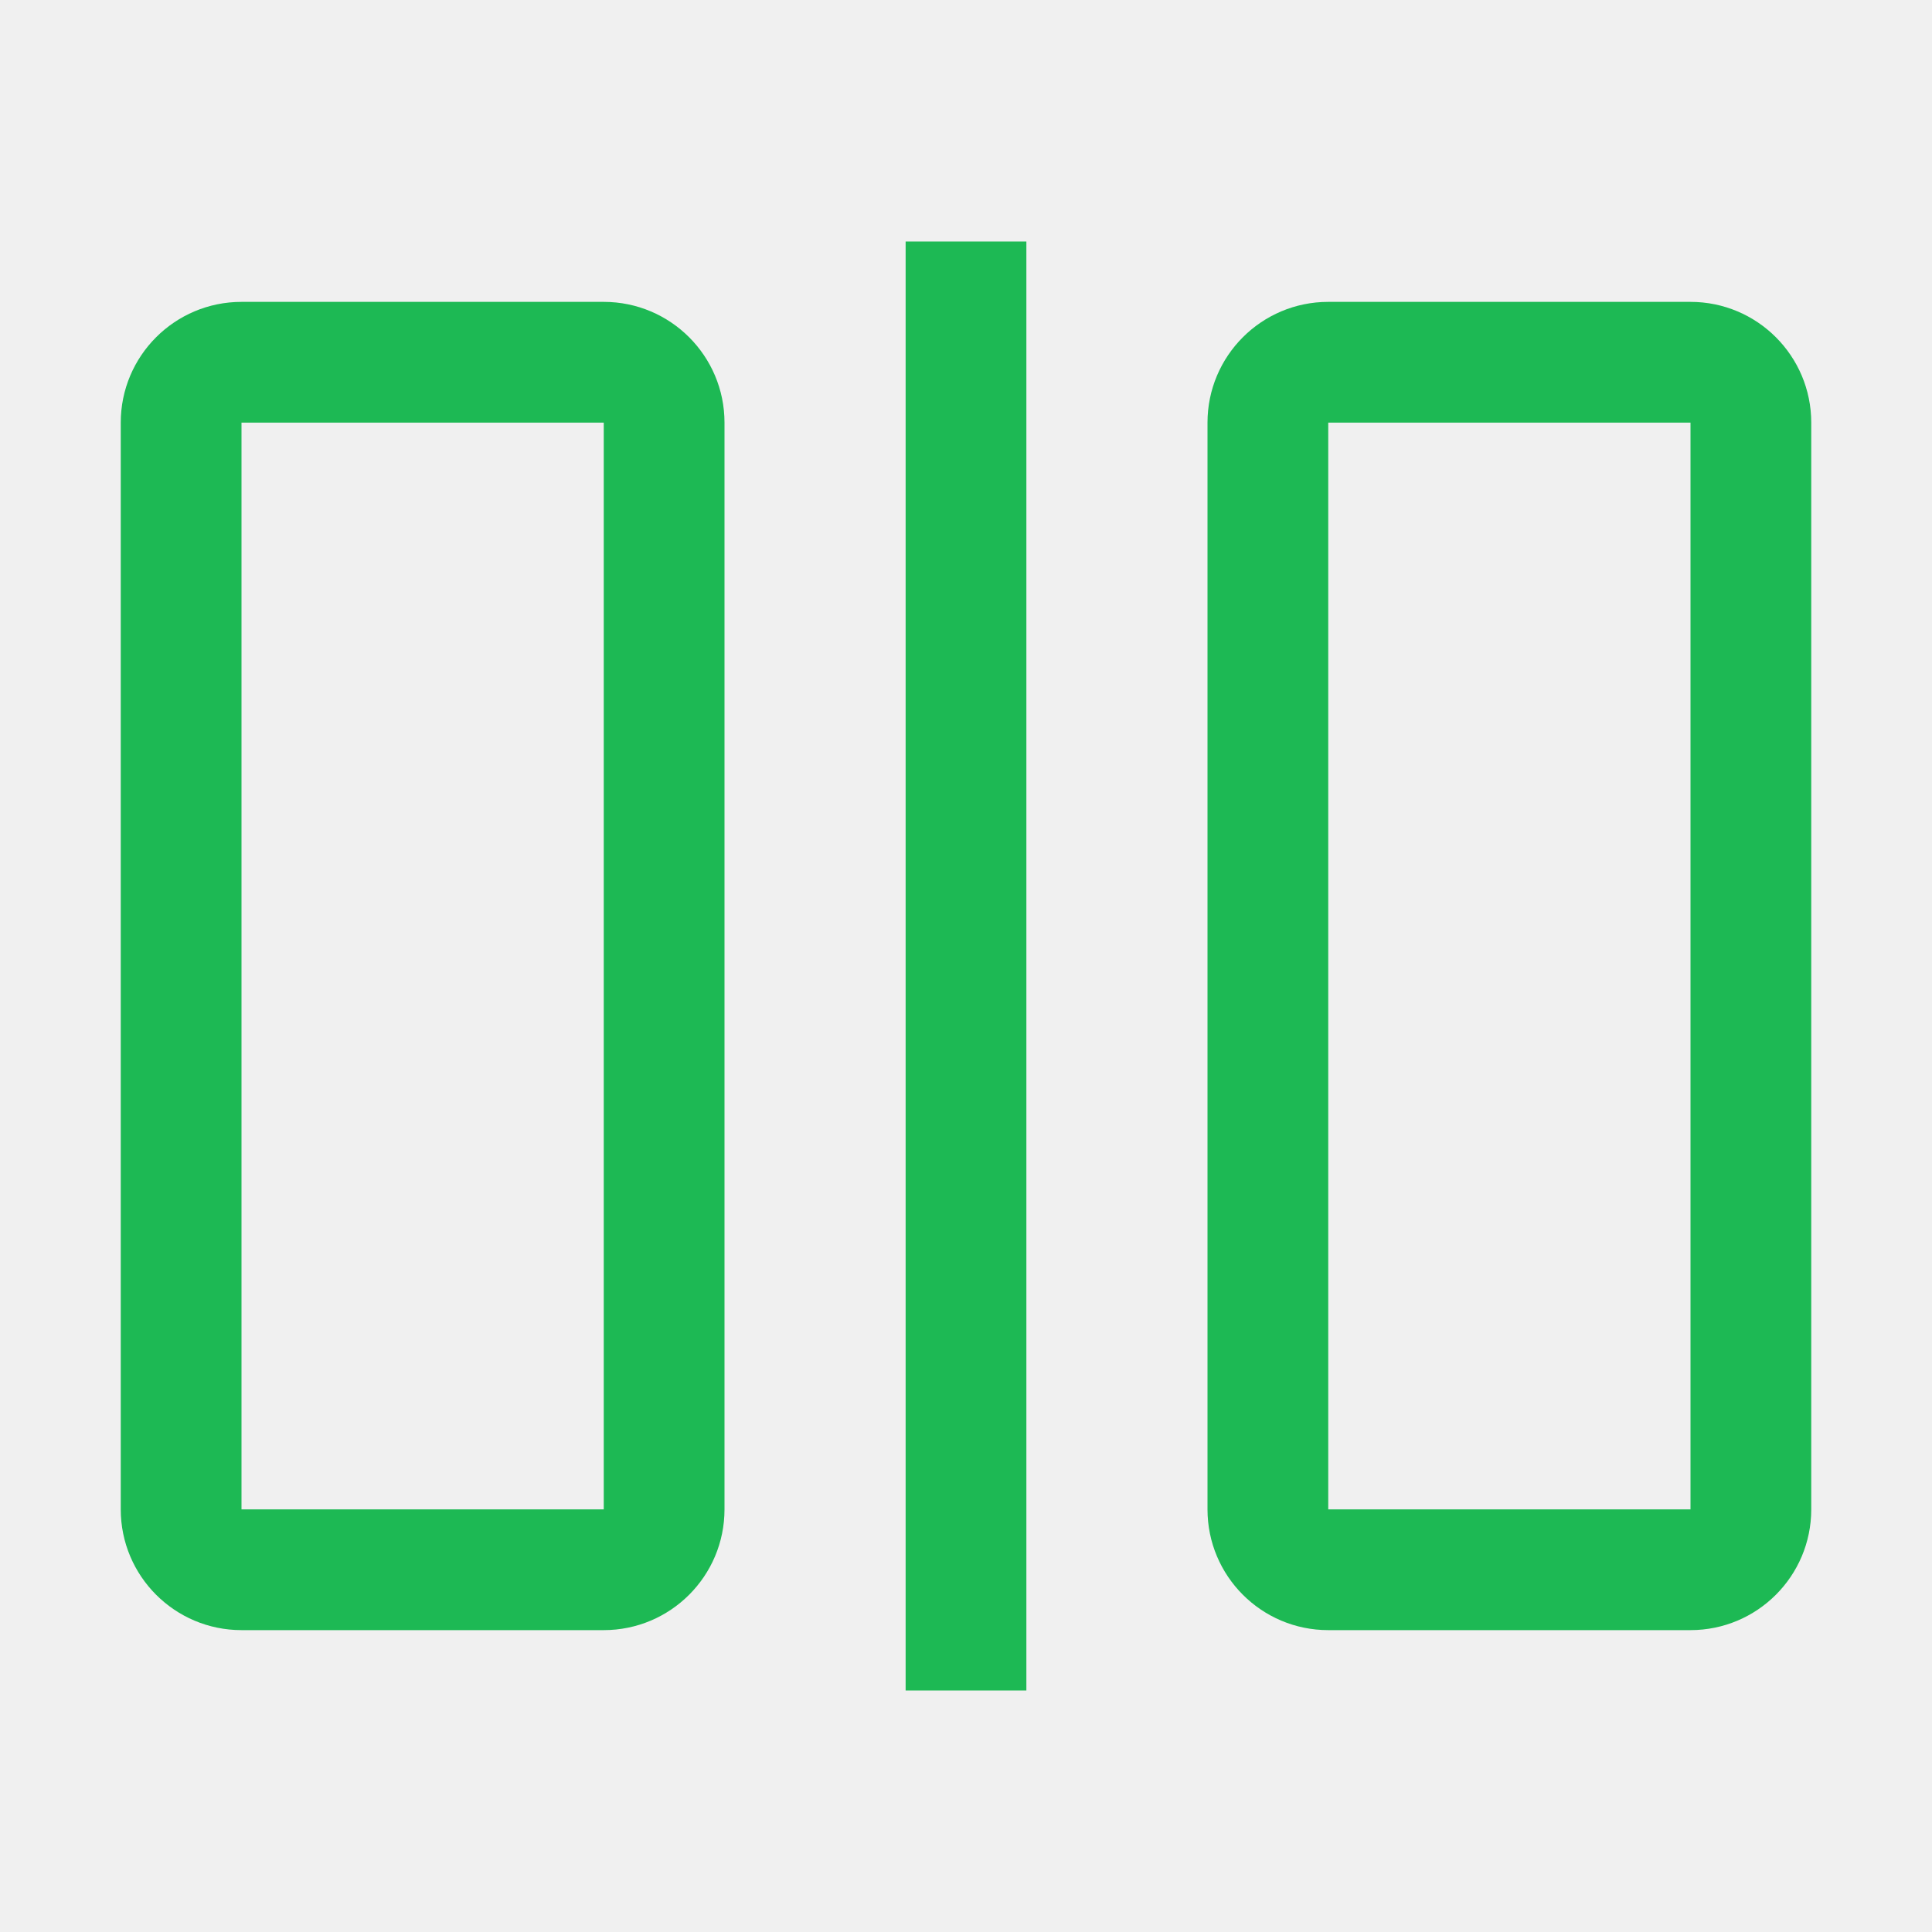
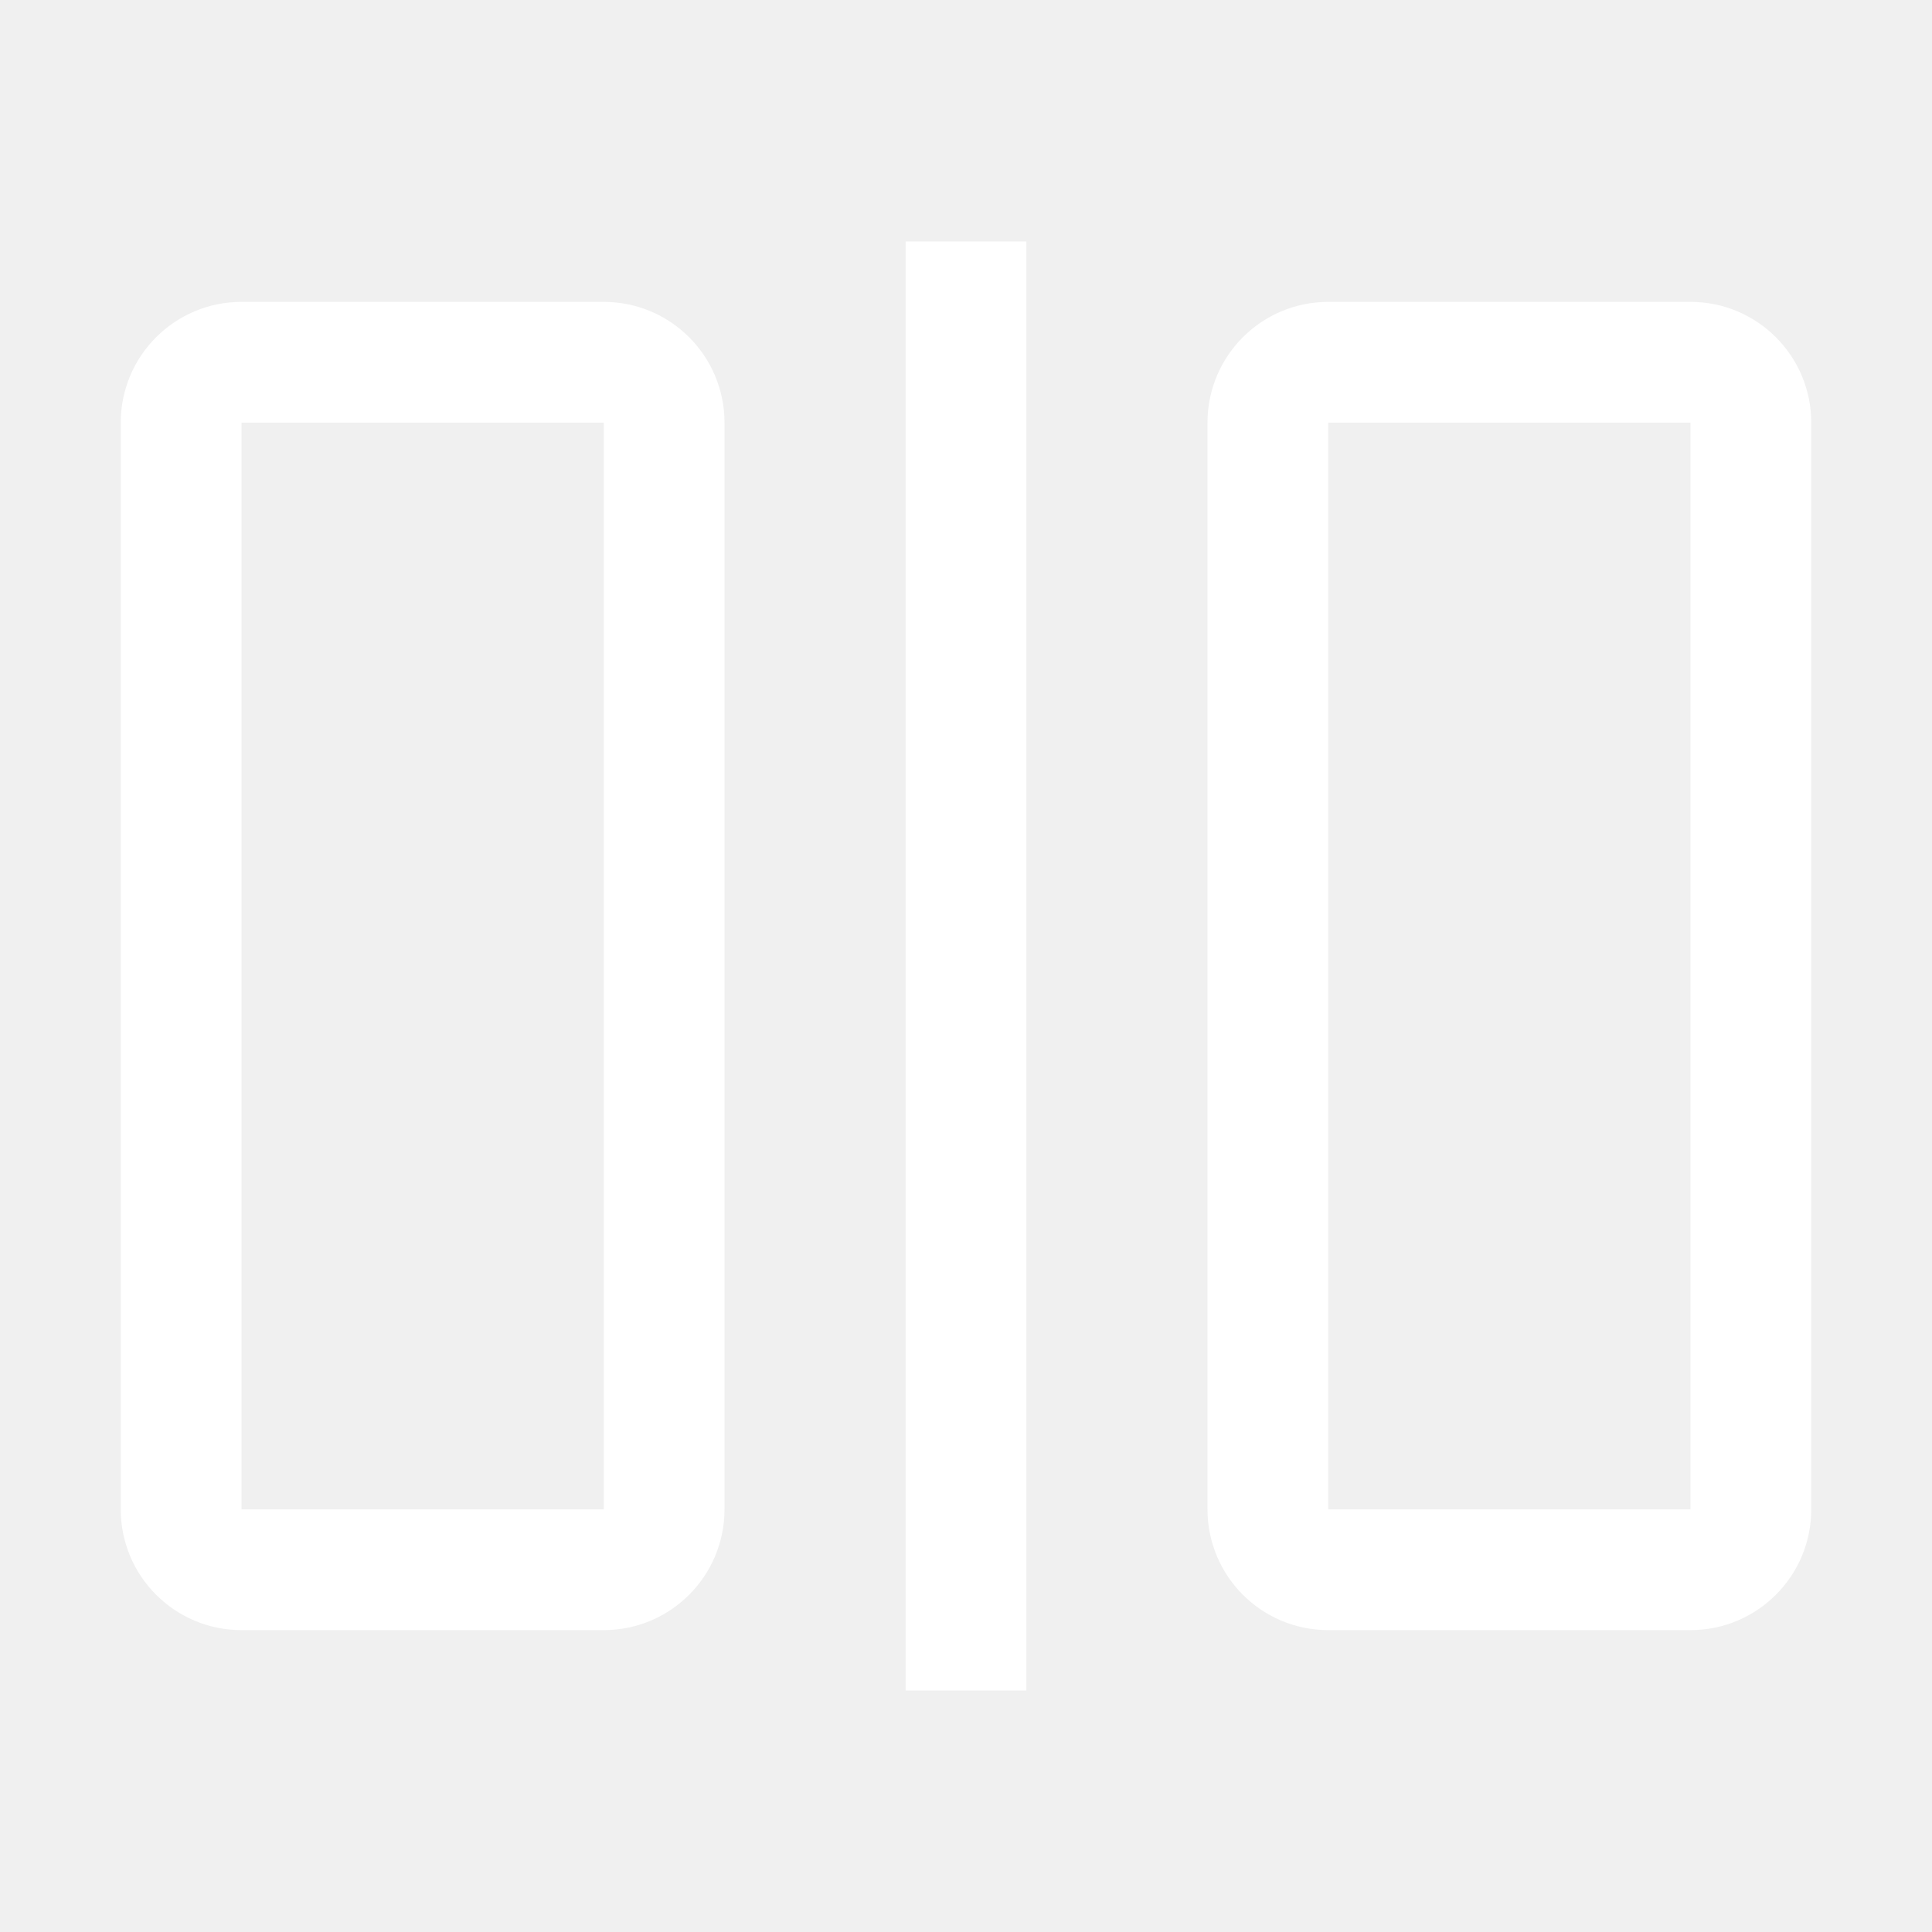
- <svg xmlns="http://www.w3.org/2000/svg" fill="#1DB954" width="800px" height="800px" viewBox="0 0 32 32" id="icon">
+ <svg xmlns="http://www.w3.org/2000/svg" fill="#FFFFFF" width="800px" height="800px" viewBox="0 0 32 32" id="icon">
  <defs>
    <style>.cls-1{fill:none;}</style>
  </defs>
  <rect x="15" y="4" width="2" height="24" />
  <path d="M10,7V25H4V7h6m0-2H4A2,2,0,0,0,2,7V25a2,2,0,0,0,2,2h6a2,2,0,0,0,2-2V7a2,2,0,0,0-2-2Z" />
  <path d="M28,7V25H22V7h6m0-2H22a2,2,0,0,0-2,2V25a2,2,0,0,0,2,2h6a2,2,0,0,0,2-2V7a2,2,0,0,0-2-2Z" />
  <rect id="_Transparent_Rectangle_" data-name="&lt;Transparent Rectangle&gt;" class="cls-1" width="32" height="32" />
</svg>
